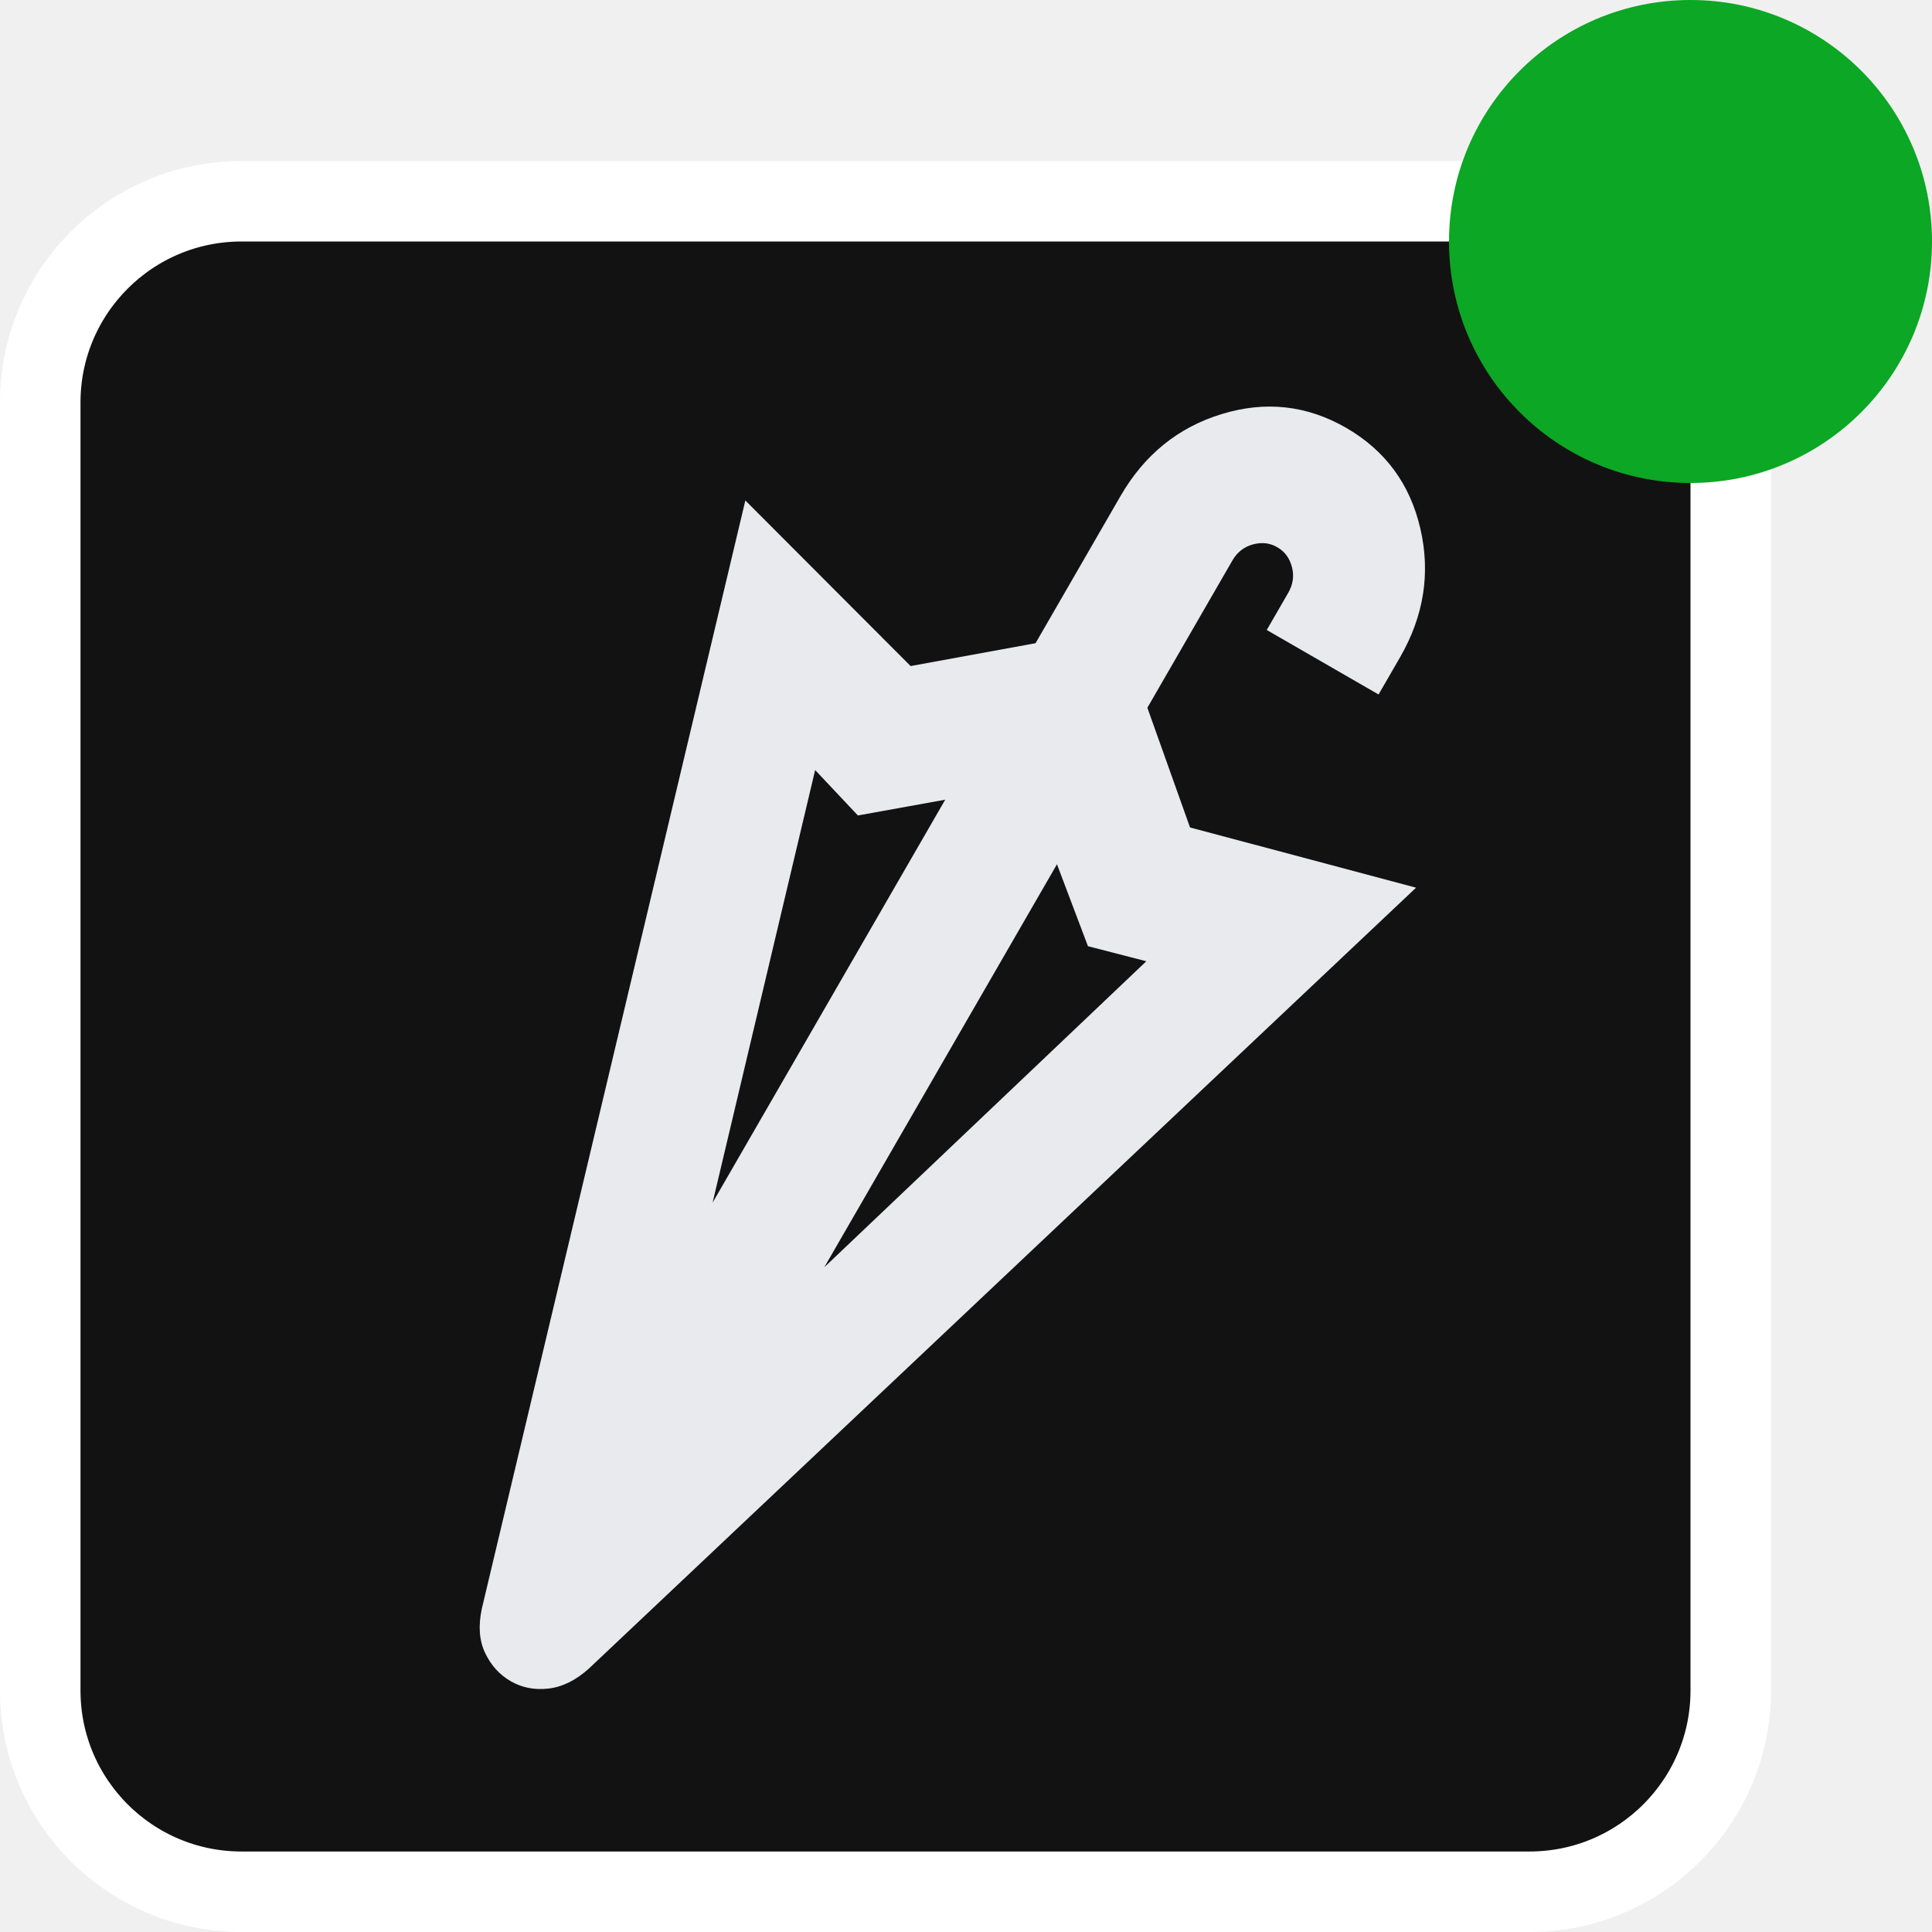
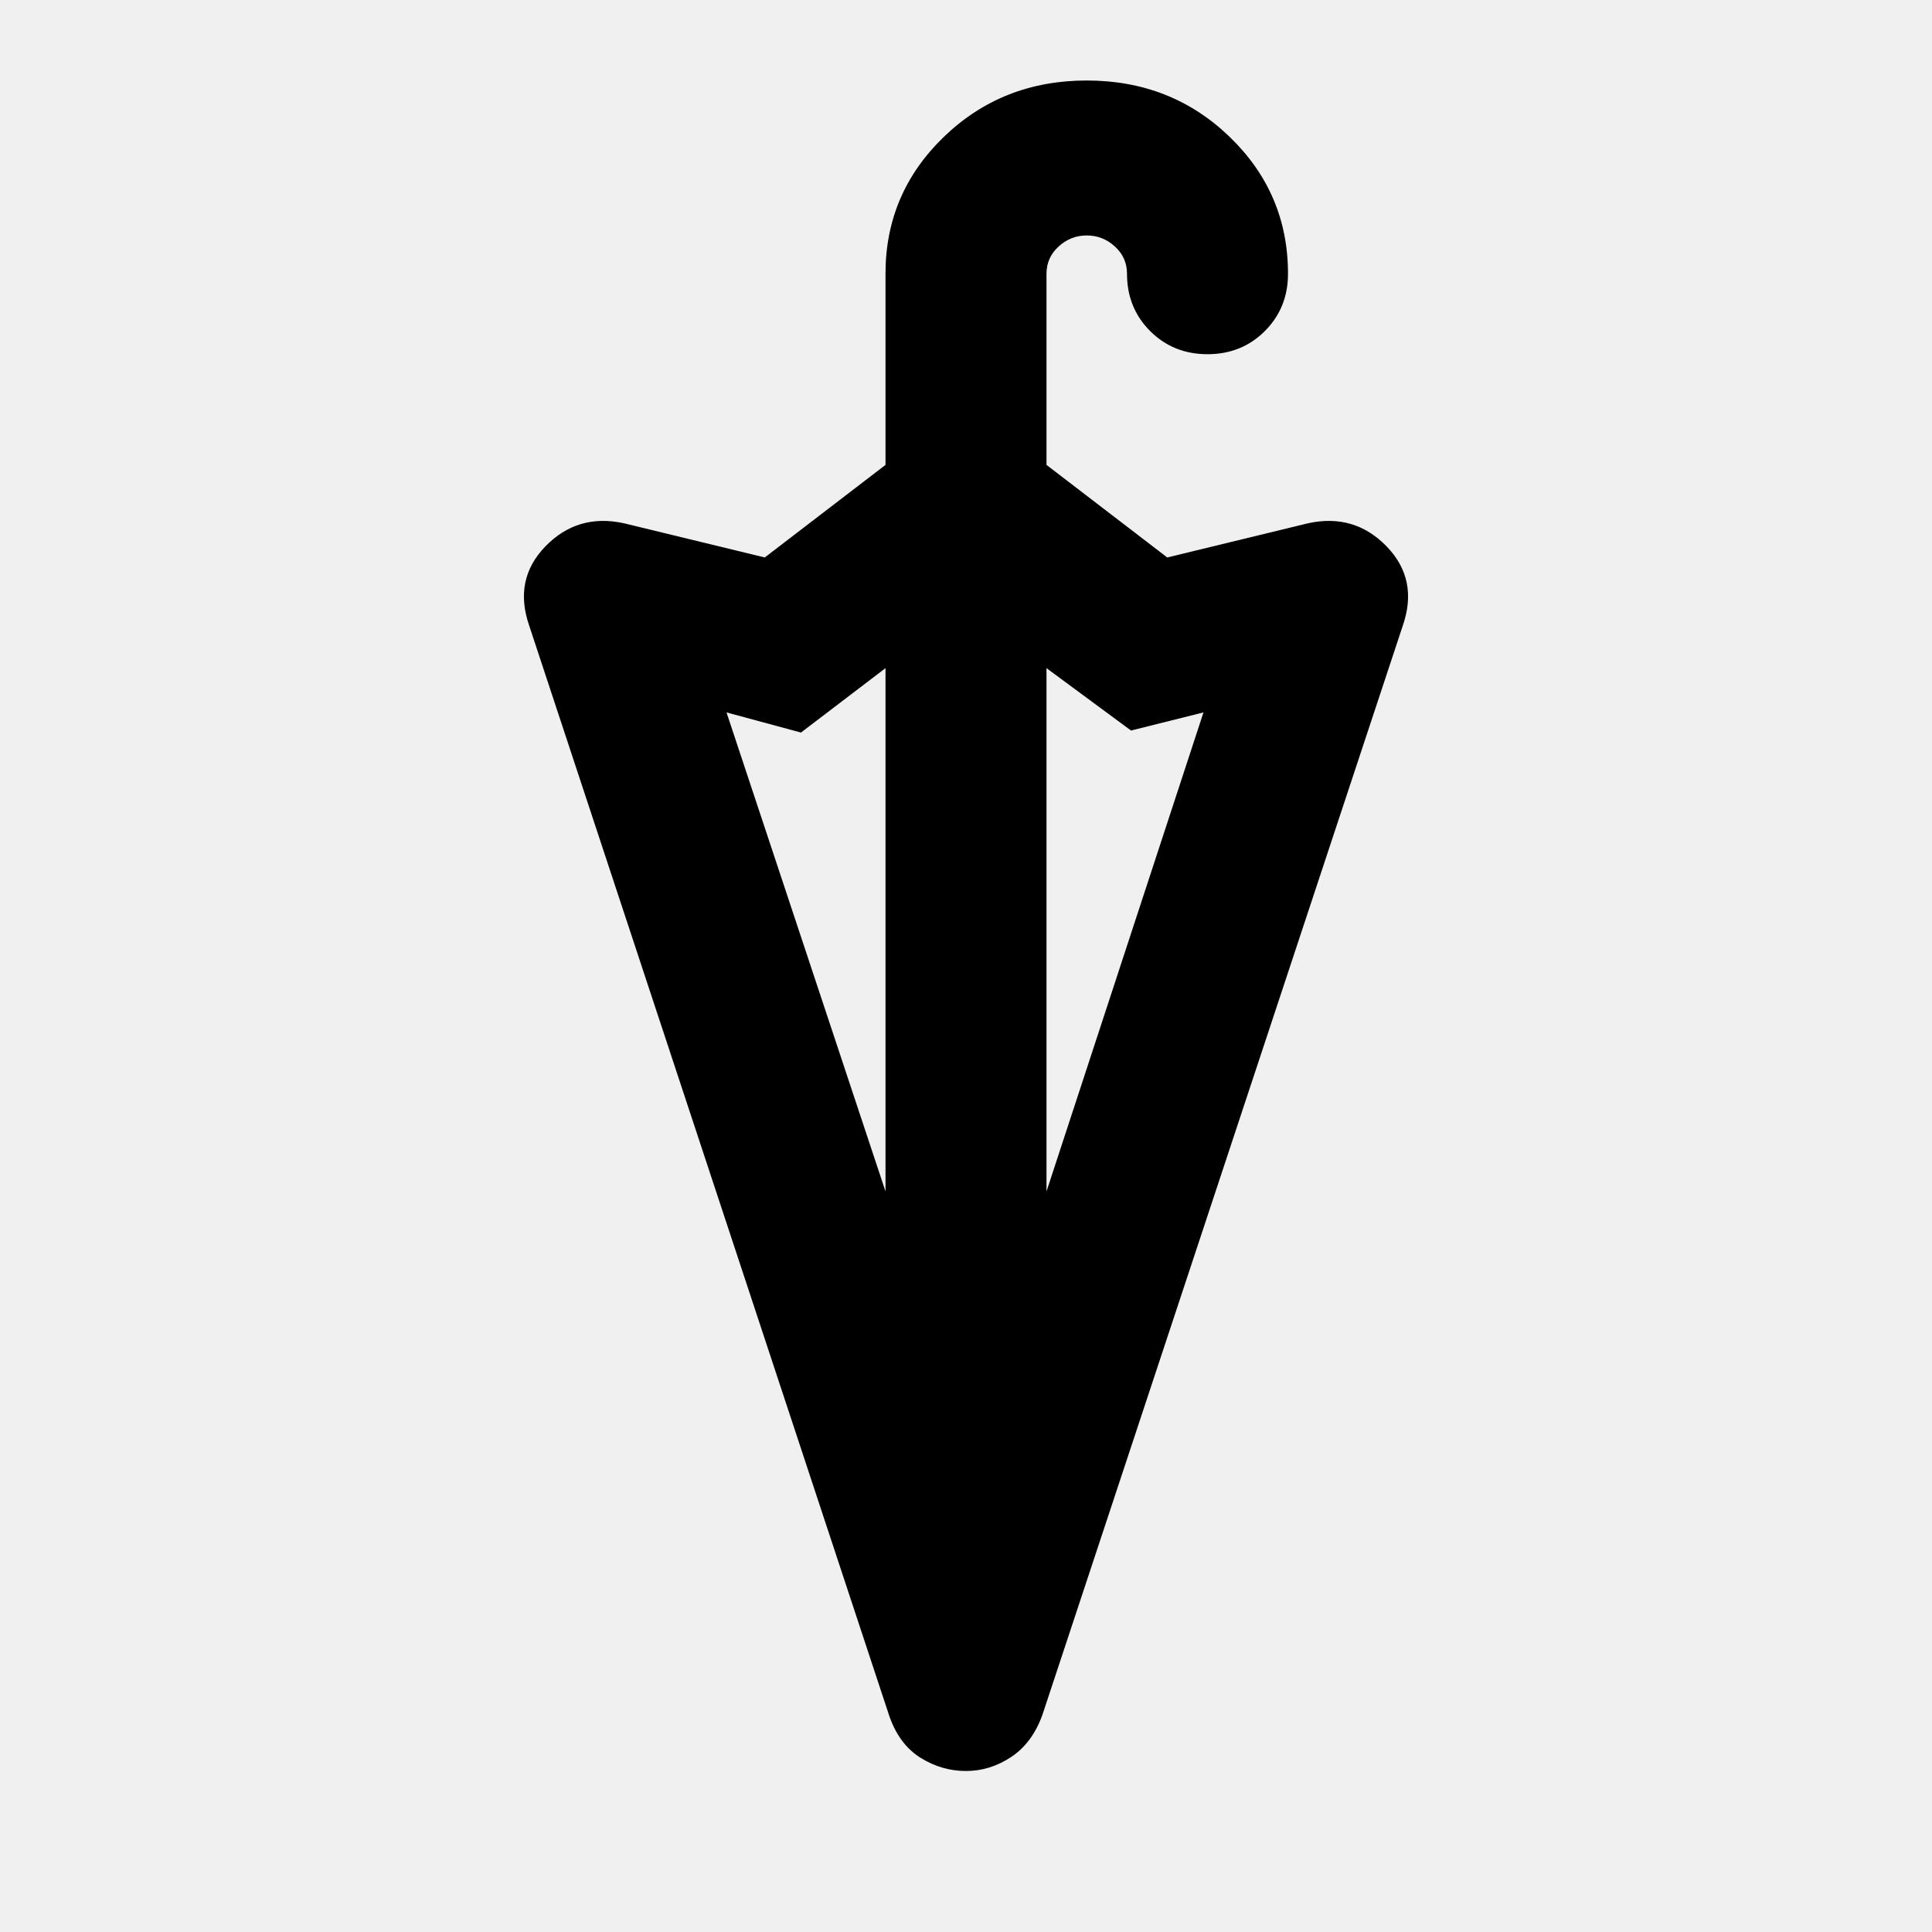
- <svg xmlns="http://www.w3.org/2000/svg" width="24" height="24" viewBox="0 0 24 24" fill="none">
-   <rect x="0.5" y="2.5" width="21" height="21" rx="2.5" fill="#121212" stroke="white" />
-   <path d="M6.345 20.885C6.206 20.805 6.1 20.688 6.027 20.535C5.953 20.381 5.94 20.198 5.985 19.985L9.259 6.217L11.312 8.274L12.864 7.99L13.92 6.161C14.217 5.648 14.636 5.308 15.179 5.143C15.723 4.977 16.237 5.035 16.723 5.315C17.209 5.596 17.516 6.013 17.644 6.566C17.772 7.119 17.688 7.652 17.392 8.165L17.125 8.627L15.736 7.826L16.003 7.364C16.062 7.261 16.078 7.154 16.049 7.044C16.02 6.933 15.96 6.851 15.867 6.798C15.775 6.744 15.673 6.733 15.563 6.763C15.453 6.794 15.368 6.86 15.309 6.963L14.253 8.792L14.783 10.279L17.591 11.027L7.316 20.727C7.154 20.873 6.987 20.956 6.813 20.976C6.64 20.996 6.484 20.965 6.345 20.885ZM10.24 15.742L14.24 11.941L13.515 11.754L13.13 10.736L10.24 15.742ZM8.852 14.94L11.742 9.934L10.657 10.13L10.126 9.566L8.852 14.94Z" fill="#E8EAED" />
-   <rect x="18" width="6" height="6" rx="3" fill="#0CA724" />
+ <svg xmlns="http://www.w3.org/2000/svg" height="24px" viewBox="0 -960 960 960" width="24px" fill="fffff">
+   <path d="m520-368 78-238-36 9-42-31v260Zm-80 0v-260l-42 32-37-10 79 238Zm40 288q-12 0-22.5-6.5T442-107L263-649q-8-23 8-39.5t39-11.5l70 17 60-46v-95q0-40 29-68t71-28q42 0 71 28t29 68q0 17-11.5 28.5T600-784q-17 0-28.5-11.5T560-824q0-8-6-13.5t-14-5.5q-8 0-14 5.5t-6 13.5v95l60 46 70-17q23-5 39 11.5t8 39.5L518-108q-5 14-15.5 21T480-80Z" />
</svg>
